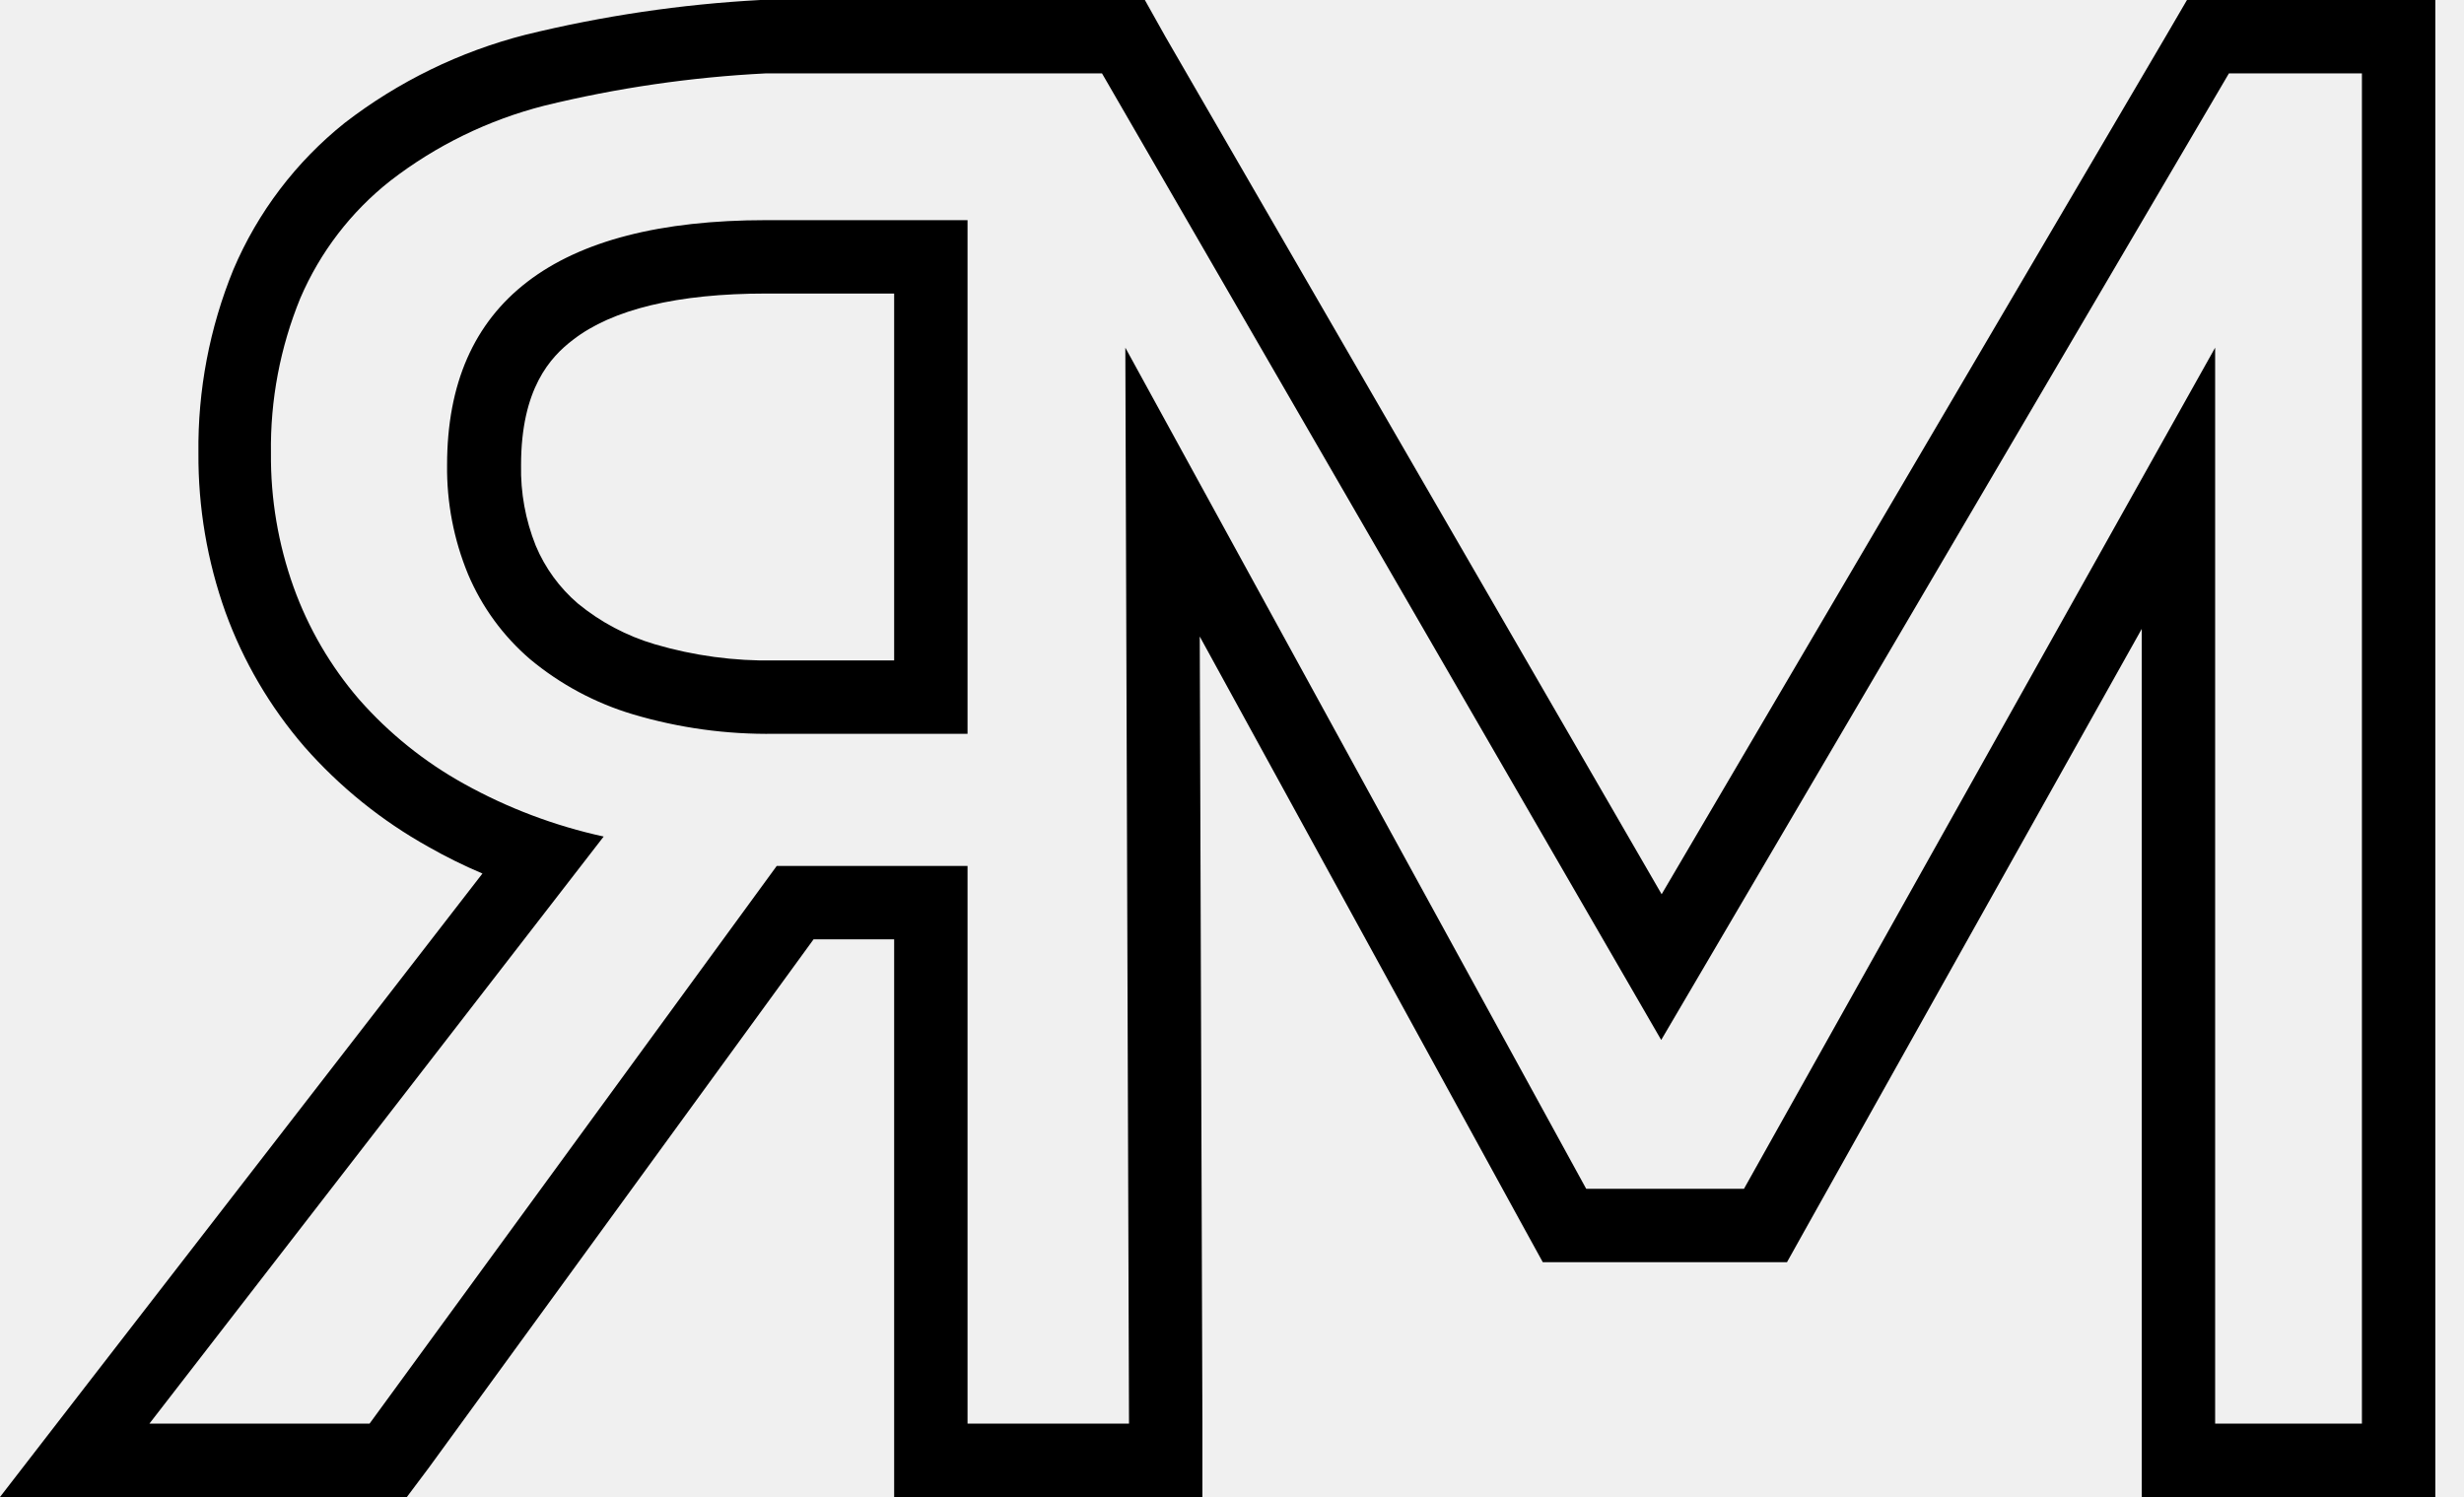
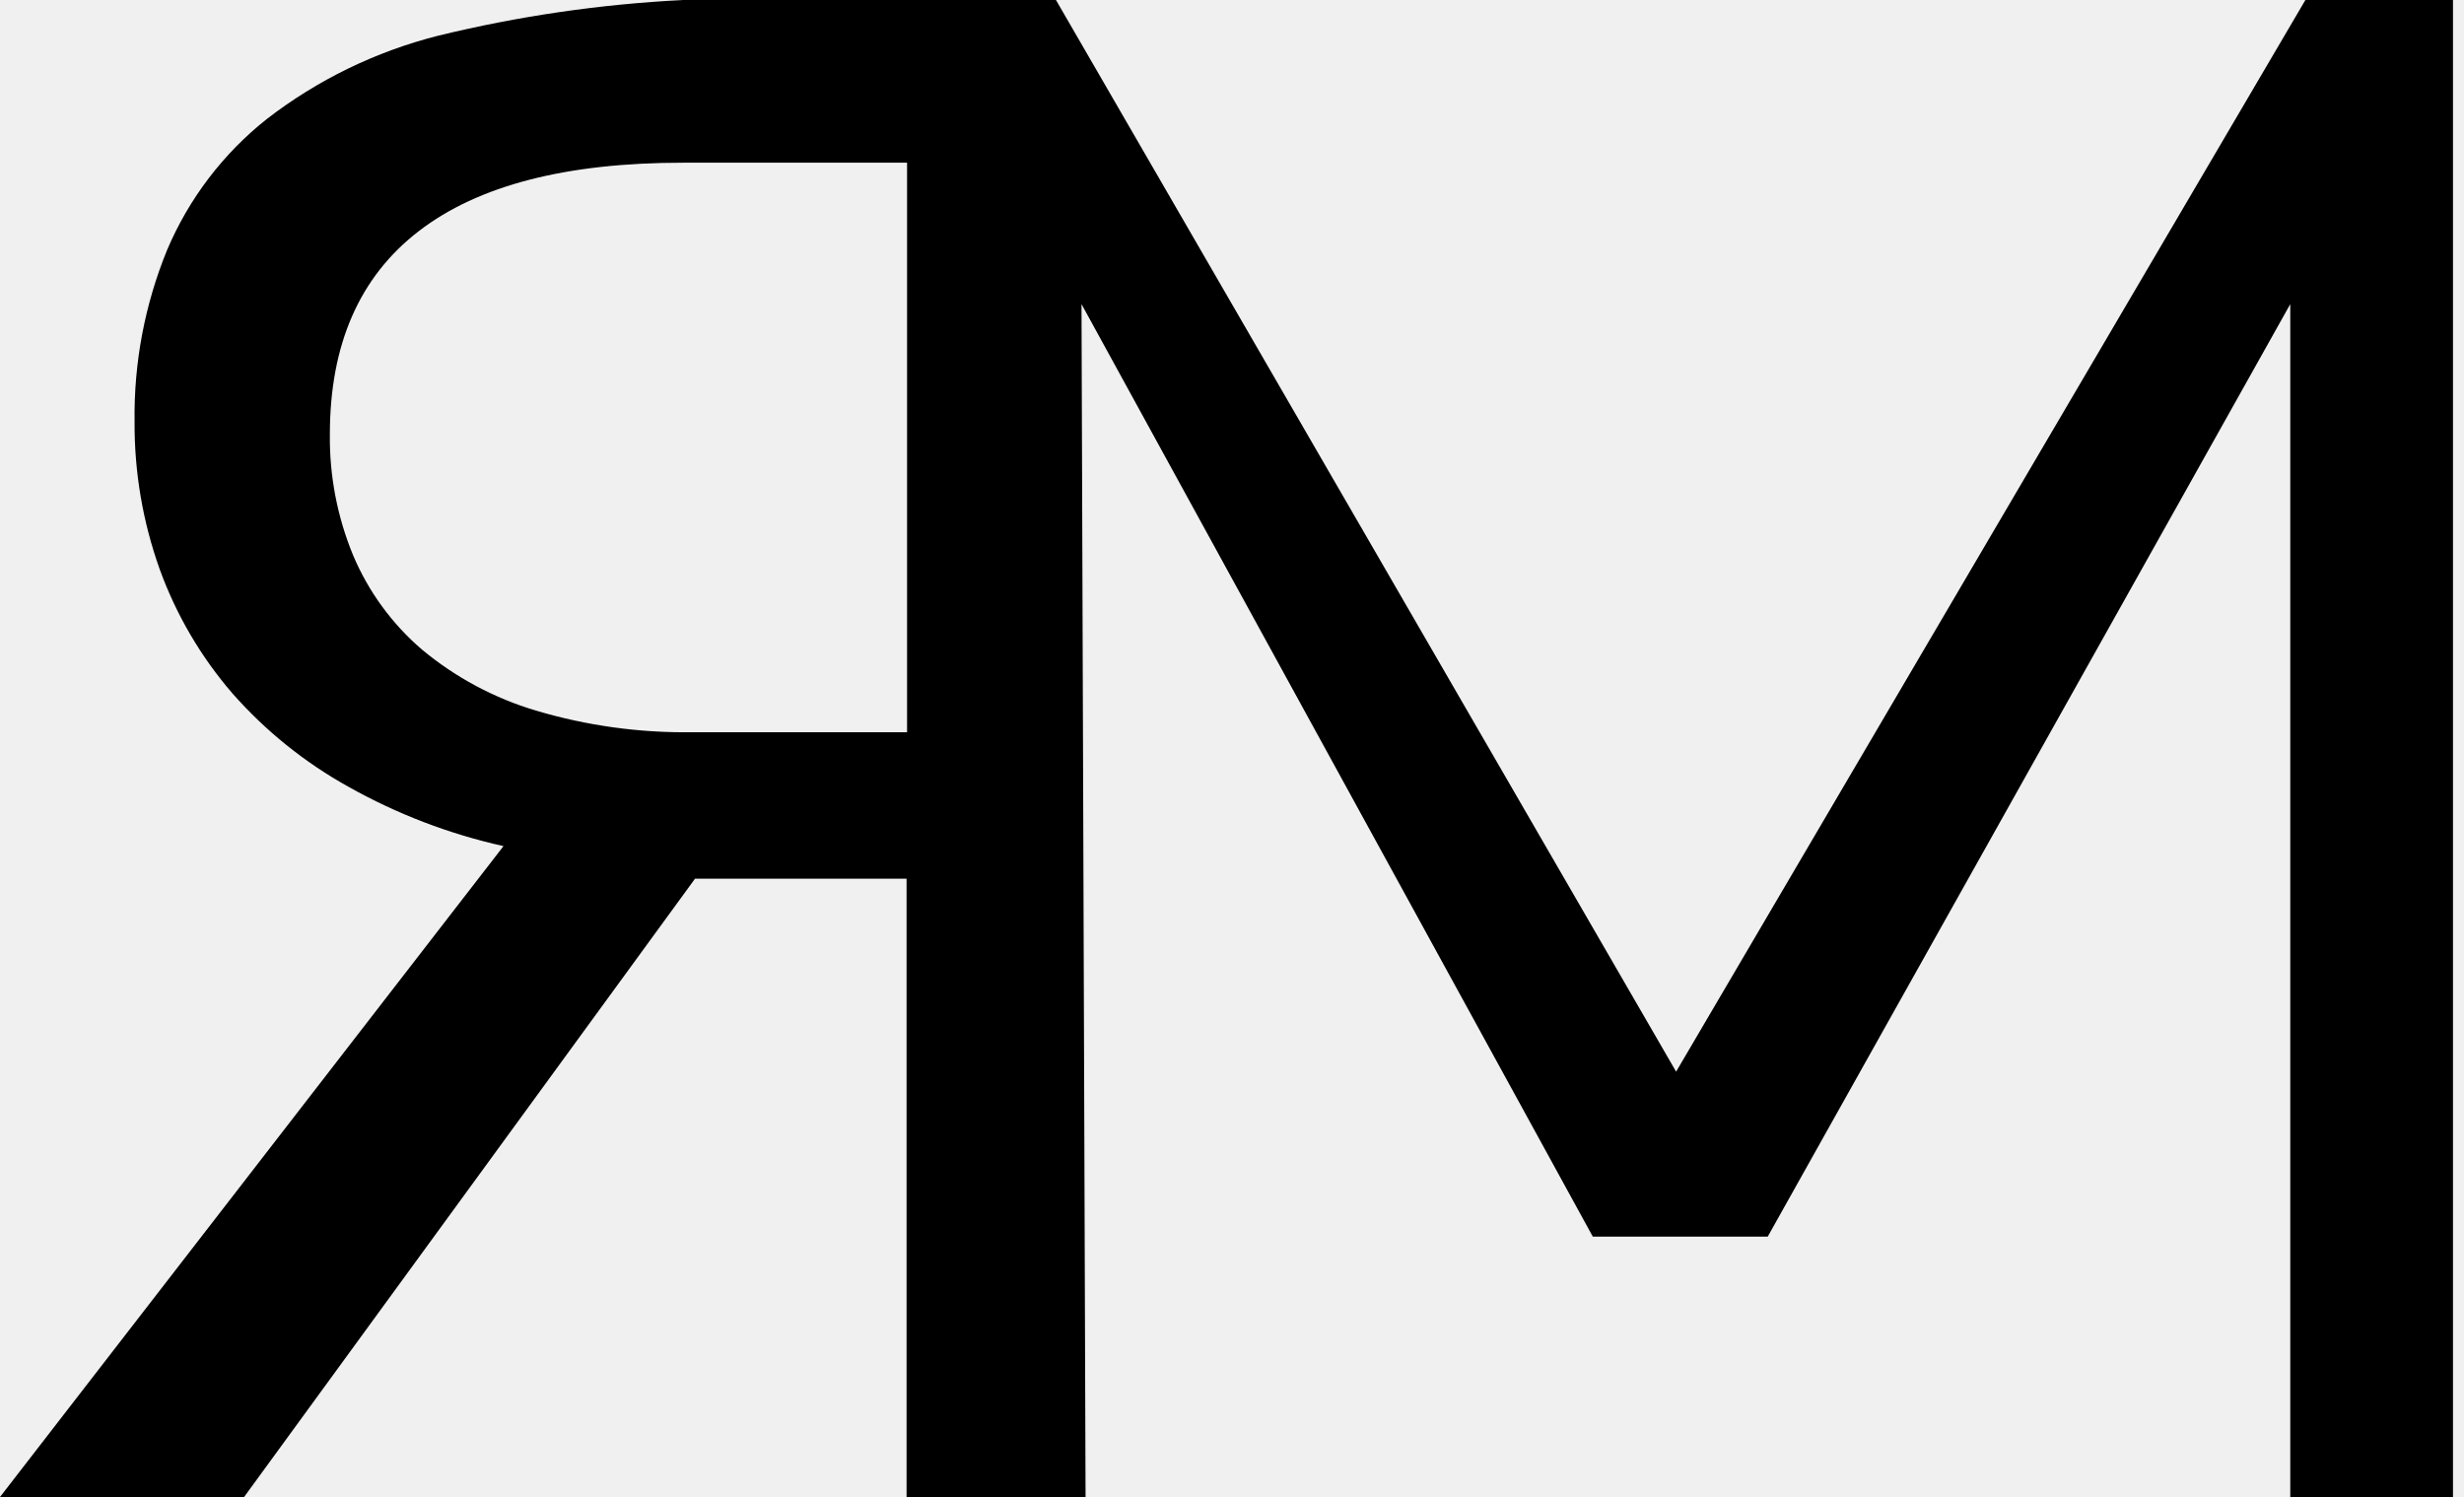
<svg xmlns="http://www.w3.org/2000/svg" width="79" height="48" viewBox="0 0 79 48" fill="none">
-   <g clip-path="url(#clip0)">
-     <path d="M75.727 2.353V45.647H71.021V11.148L55.915 38.118H50.856L36.08 11.148L36.198 45.647H31.021V27.765H24.904L11.849 45.647H4.791L19.355 26.823C17.786 26.481 16.275 25.91 14.871 25.129C13.606 24.428 12.471 23.514 11.515 22.428C10.6 21.366 9.886 20.144 9.412 18.823C8.92 17.447 8.674 15.994 8.687 14.532C8.663 12.829 8.983 11.139 9.628 9.562C10.261 8.086 11.252 6.792 12.513 5.798C13.978 4.665 15.66 3.845 17.454 3.388C19.783 2.819 22.161 2.473 24.555 2.353H35.332L53.261 33.346L71.463 2.353H75.727V2.353ZM24.838 23.529H31.021V7.059H24.565C21.177 7.059 18.624 7.718 16.908 9.035C15.192 10.353 14.334 12.312 14.334 14.913C14.32 16.113 14.549 17.304 15.007 18.414C15.451 19.464 16.132 20.397 16.998 21.139C17.965 21.944 19.086 22.544 20.292 22.904C21.766 23.342 23.299 23.553 24.838 23.529V23.529ZM78.08 0H70.118L69.44 1.162L53.275 28.673L37.365 1.176L36.706 0H24.377C21.837 0.136 19.317 0.51 16.847 1.115C14.744 1.652 12.773 2.613 11.054 3.939C9.491 5.187 8.264 6.804 7.482 8.645C6.719 10.512 6.338 12.514 6.362 14.532C6.351 16.268 6.644 17.993 7.228 19.628C7.801 21.207 8.658 22.668 9.755 23.939C10.889 25.23 12.235 26.317 13.736 27.153C14.296 27.472 14.875 27.758 15.468 28.009L2.932 44.207L0 48H13.045L13.751 47.059L26.085 30.118H28.668V48H38.551V45.647L38.466 20.409L48.791 39.247L49.464 40.471H57.294L57.967 39.266L68.668 20.165V48H78.08V0V0ZM24.838 21.177C23.539 21.2 22.244 21.025 20.998 20.659C20.095 20.393 19.254 19.948 18.527 19.351C17.938 18.846 17.476 18.211 17.177 17.497C16.848 16.676 16.688 15.797 16.706 14.913C16.706 12.461 17.647 11.449 18.367 10.899C19.633 9.915 21.727 9.412 24.565 9.412H28.668V21.177H24.838Z" fill="black" />
-   </g>
-   <defs>
-     <clipPath id="clip0">
-       <rect width="78.08" height="48" fill="white" />
-     </clipPath>
-   </defs>
+   <path d="M73.915 0L53.739 34.362L33.856 0H21.913C19.256 0.132 16.619 0.517 14.035 1.148C12.046 1.653 10.181 2.56 8.557 3.814C7.155 4.924 6.056 6.368 5.358 8.014C4.643 9.762 4.288 11.636 4.315 13.524C4.305 15.138 4.579 16.741 5.123 18.261C5.651 19.715 6.44 21.061 7.45 22.231C8.51 23.435 9.768 24.448 11.17 25.226C12.726 26.101 14.401 26.742 16.143 27.13L0 48H7.826L22.284 28.174H29.066V48H34.805L34.675 9.751L51.068 39.652H56.676L73.43 9.751V48H78.647V0H73.915ZM29.082 23.478H22.226C20.519 23.505 18.817 23.271 17.181 22.784C15.844 22.386 14.601 21.72 13.529 20.828C12.569 20.005 11.814 18.971 11.322 17.807C10.814 16.576 10.56 15.256 10.576 13.925C10.576 11.045 11.527 8.873 13.43 7.409C15.332 5.944 18.16 5.214 21.913 5.217H29.082V23.478Z" fill="black" />
</svg>
